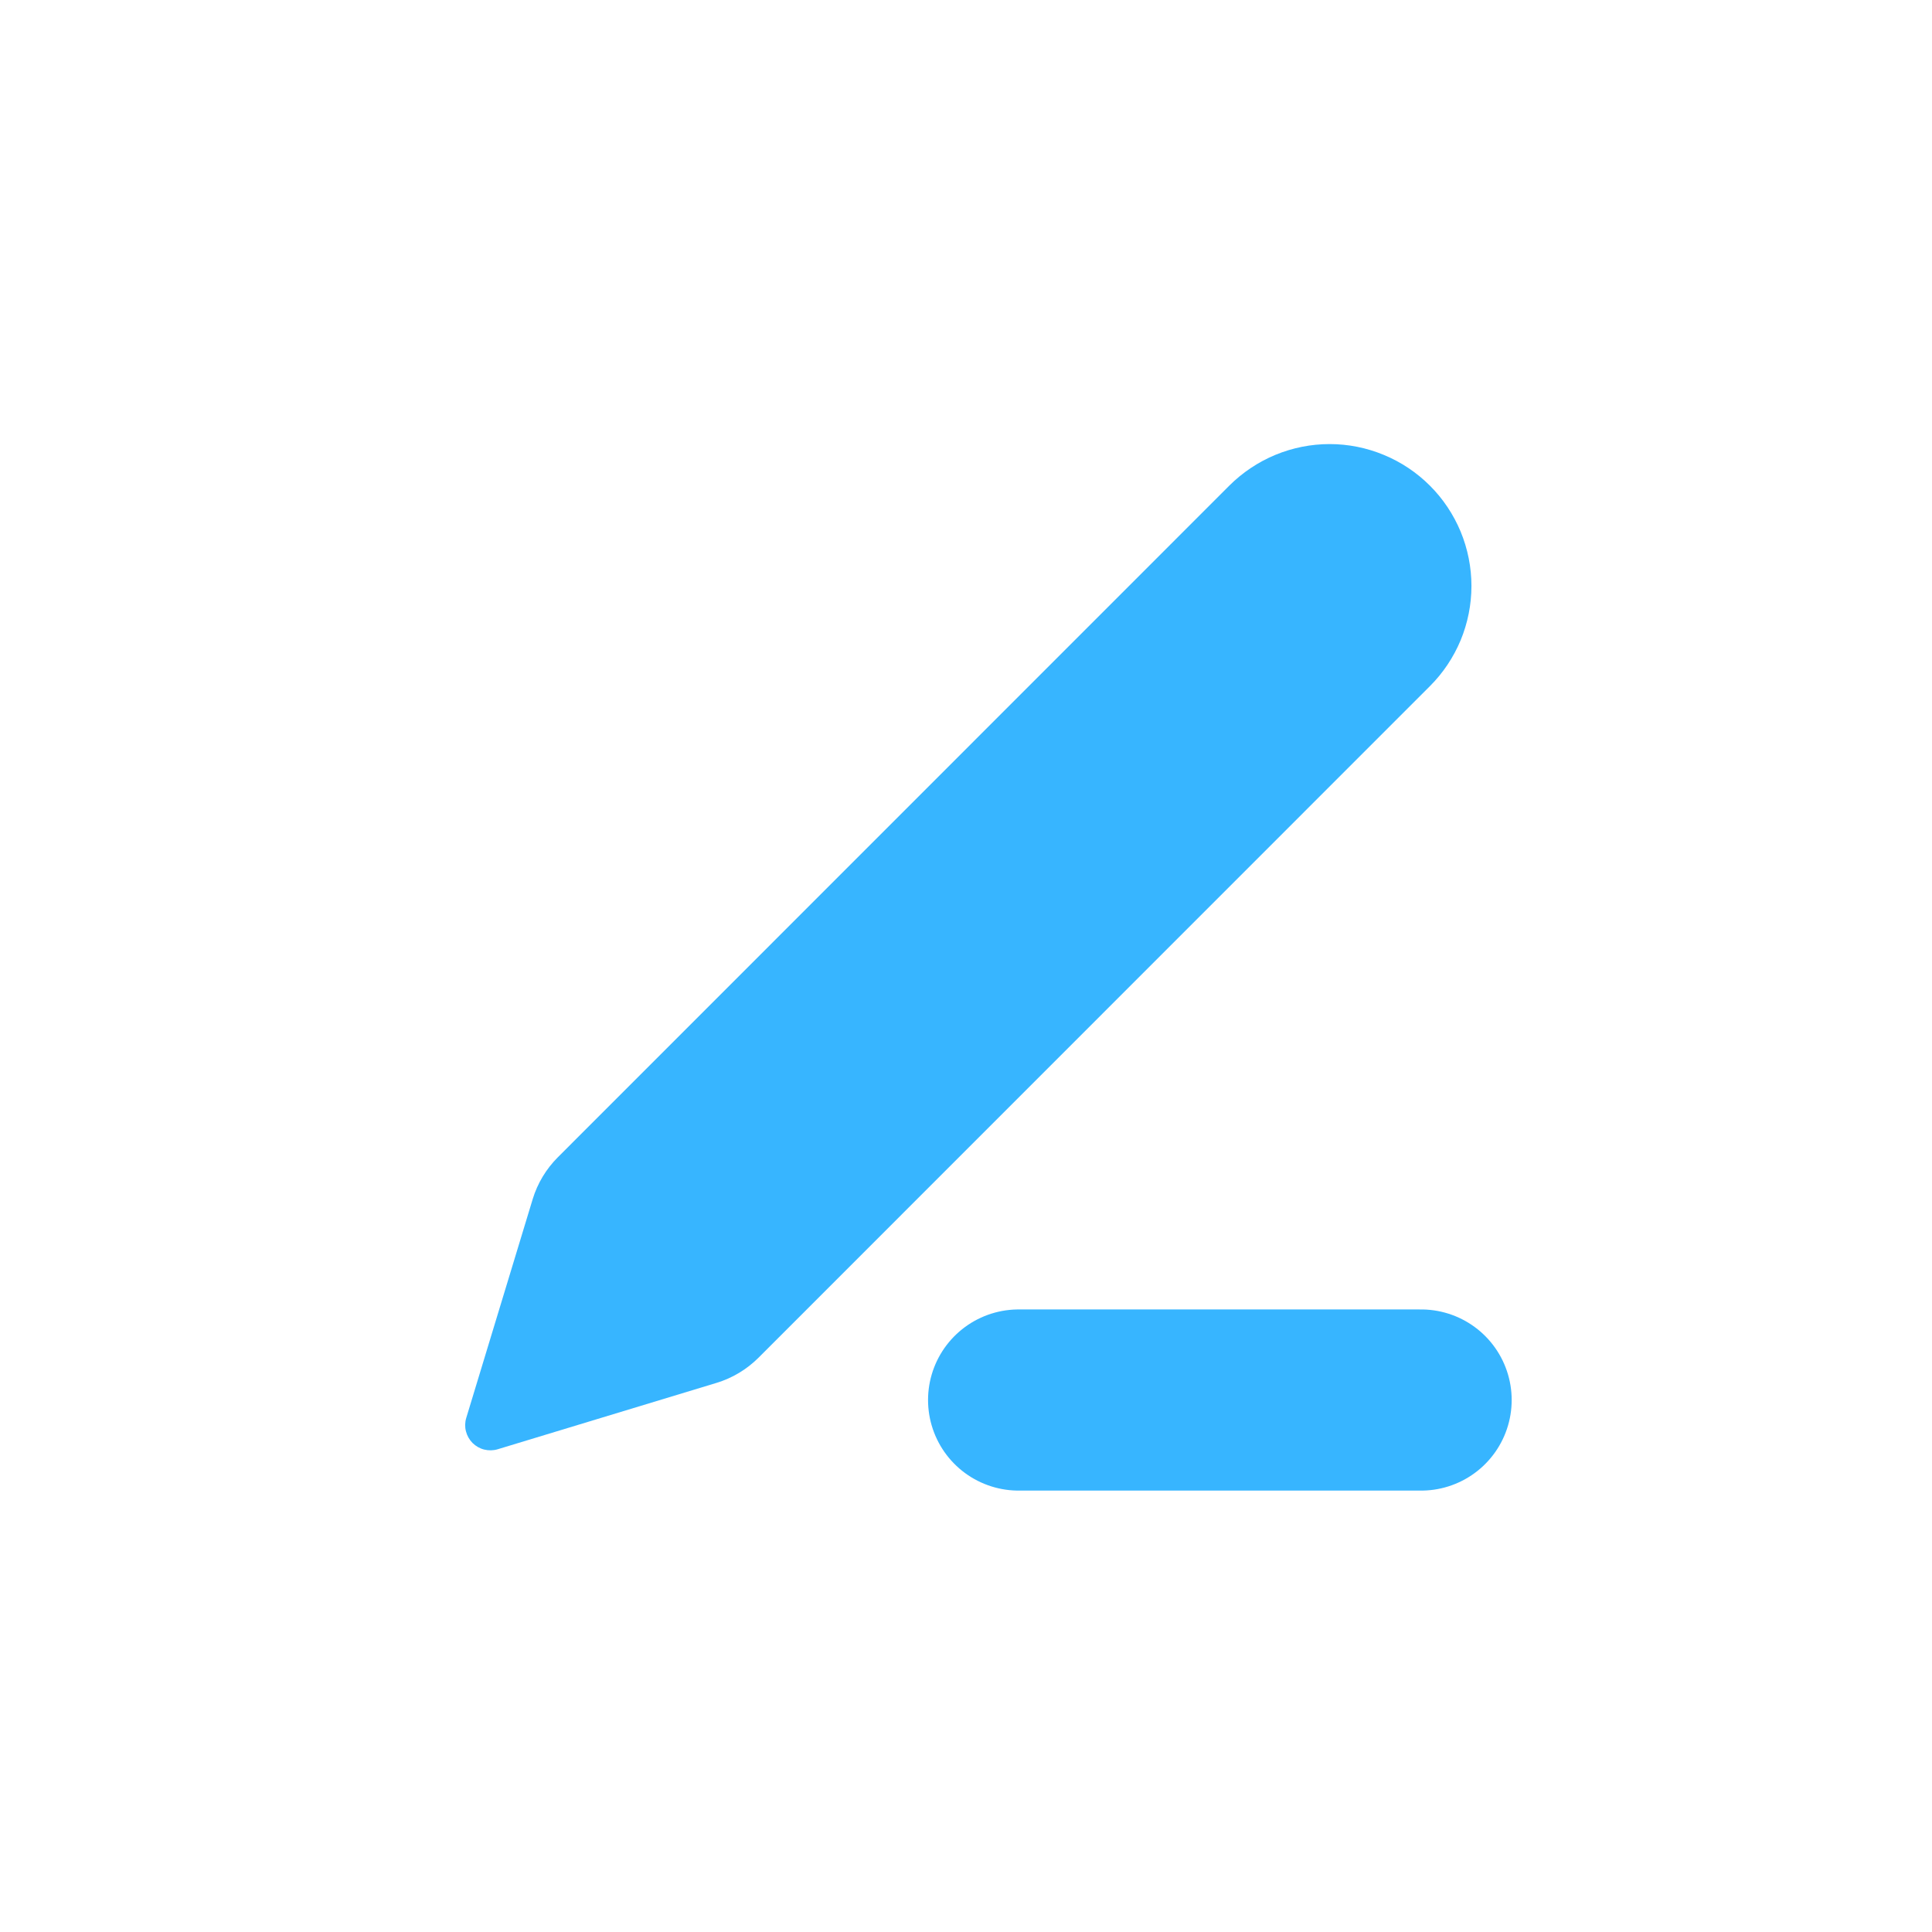
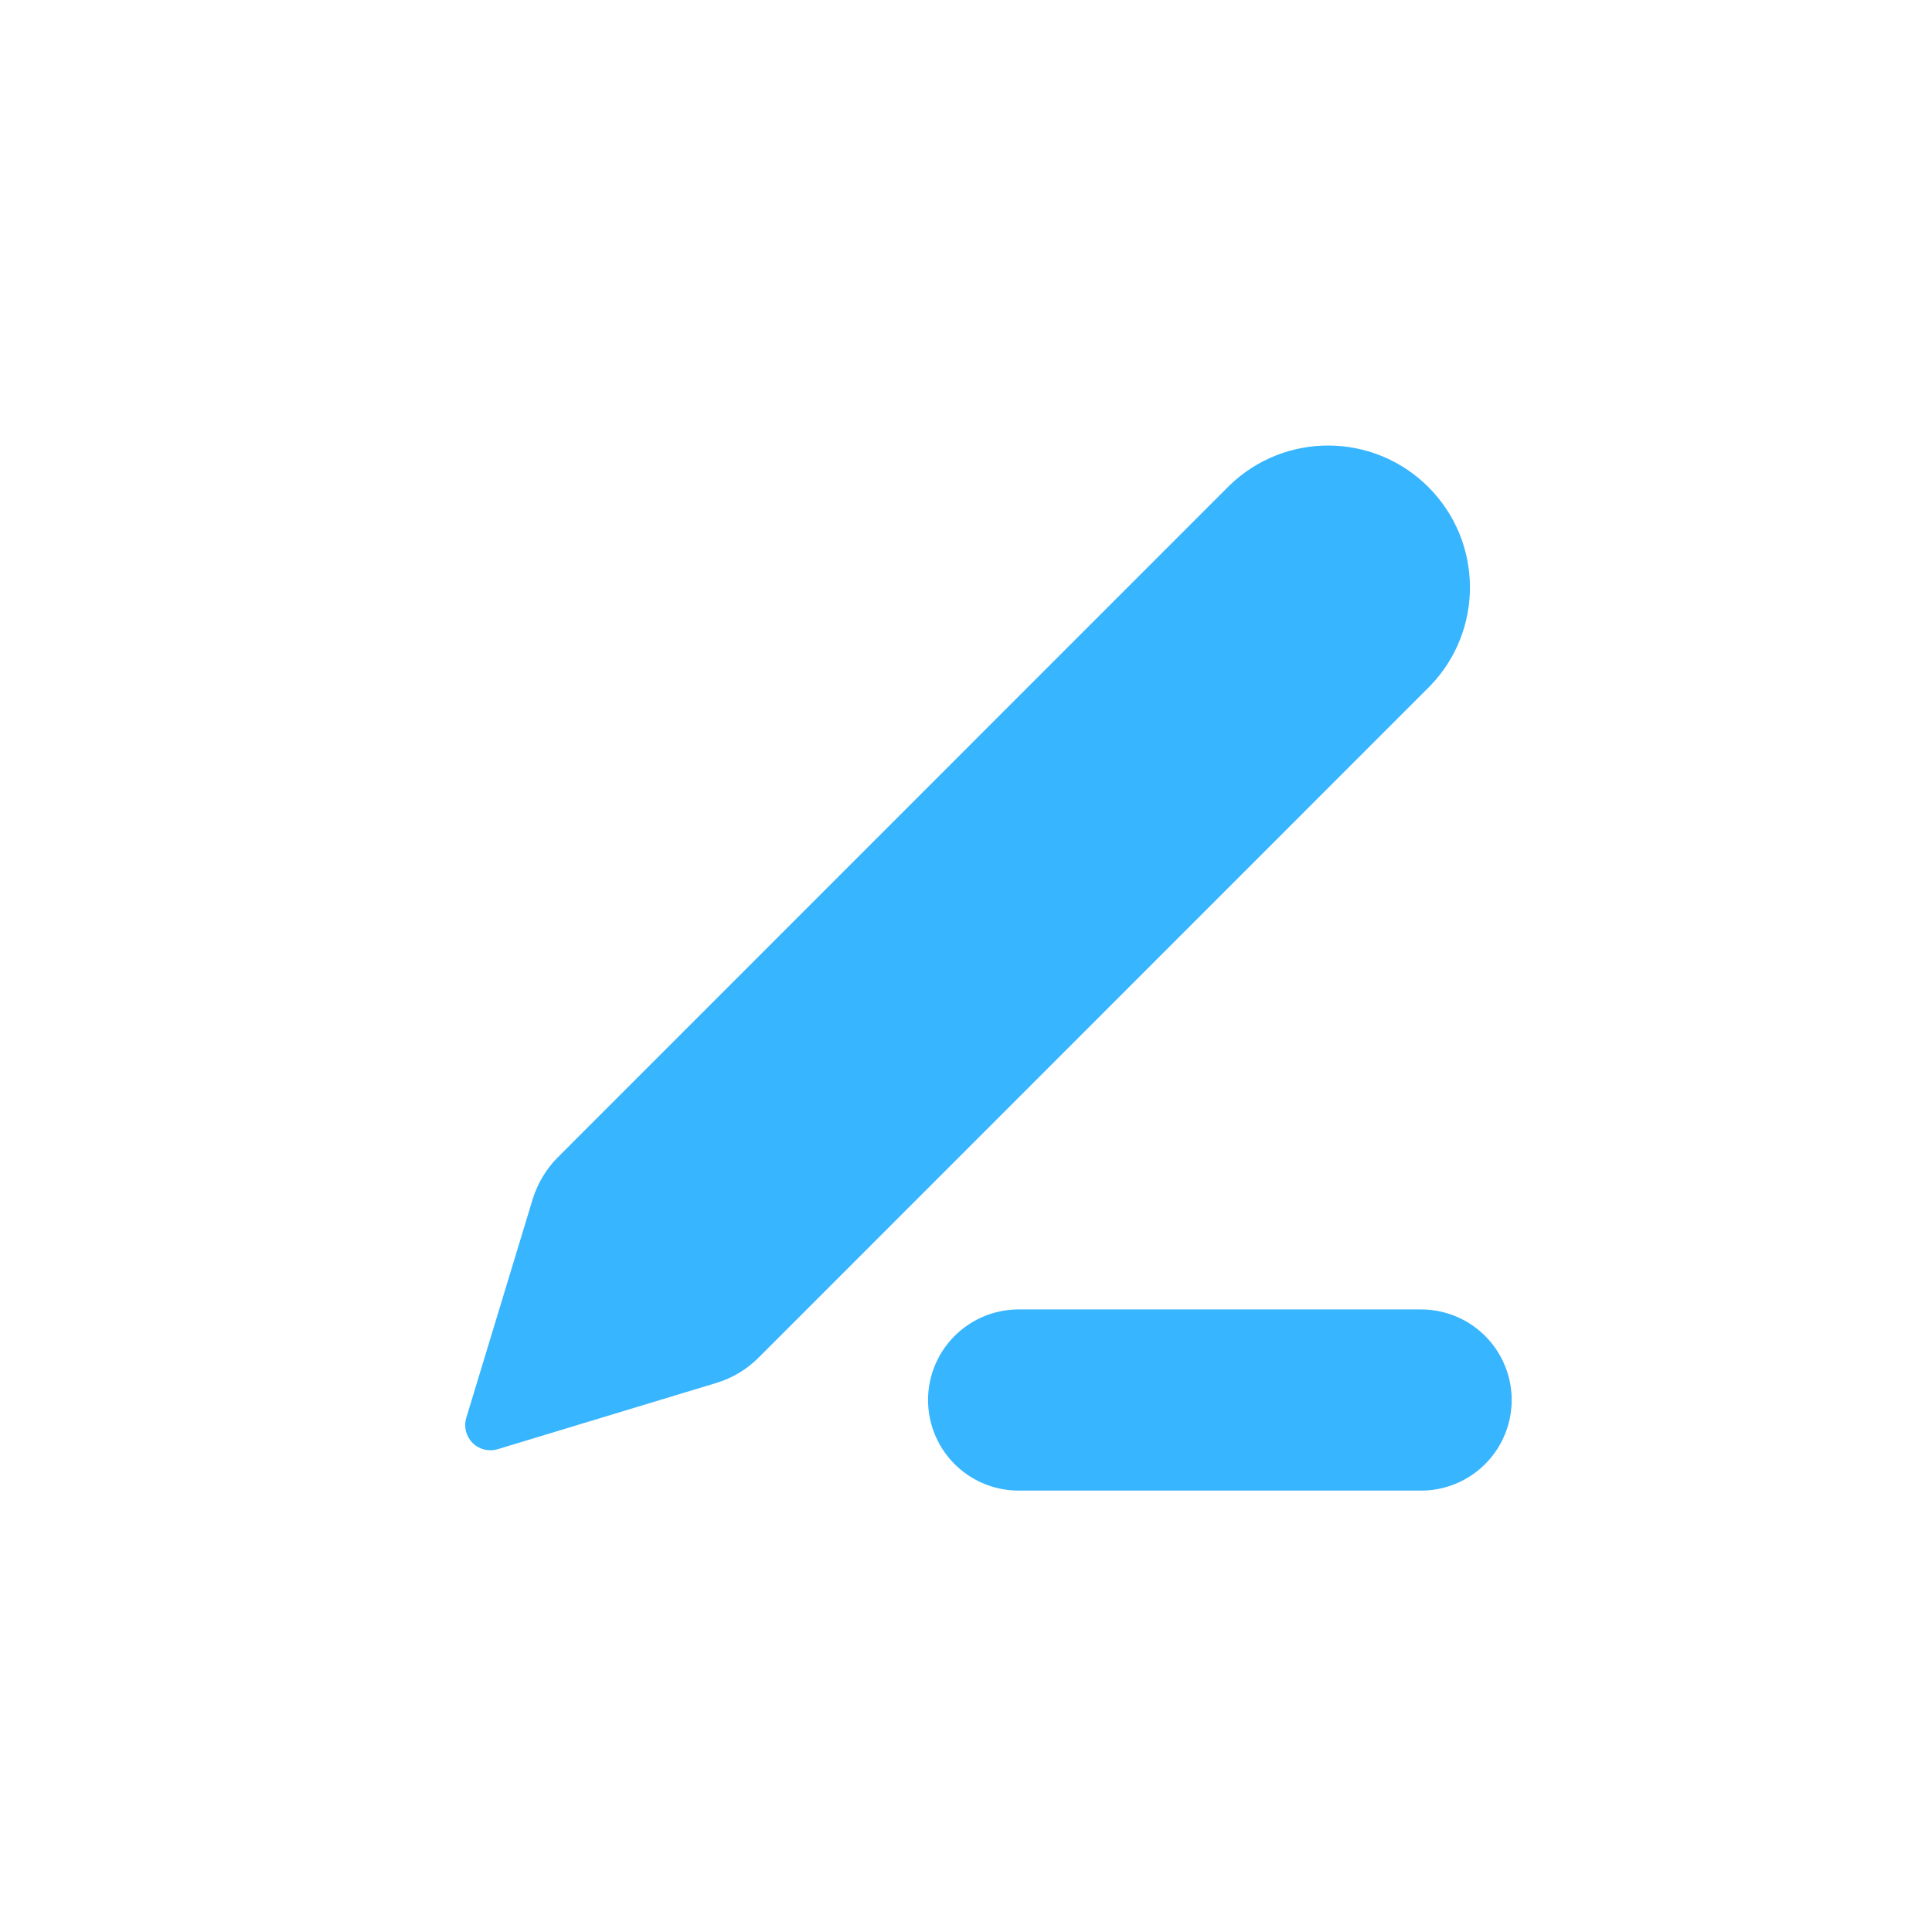
- <svg xmlns="http://www.w3.org/2000/svg" width="34" height="34" viewBox="0 0 34 34" fill="none">
-   <path d="M25.163 12.076C25.395 11.845 25.579 11.569 25.705 11.267C25.83 10.964 25.895 10.639 25.895 10.312C25.895 9.984 25.83 9.659 25.705 9.356C25.579 9.054 25.396 8.778 25.164 8.547C24.932 8.315 24.657 8.131 24.354 8.006C24.051 7.88 23.727 7.815 23.399 7.815C23.071 7.815 22.747 7.88 22.444 8.005C22.141 8.131 21.866 8.315 21.634 8.546L9.817 20.366C9.612 20.571 9.46 20.823 9.375 21.101L8.205 24.954C8.182 25.03 8.18 25.112 8.2 25.189C8.22 25.267 8.26 25.337 8.316 25.394C8.373 25.45 8.444 25.491 8.521 25.51C8.599 25.529 8.68 25.528 8.757 25.505L12.611 24.336C12.888 24.252 13.14 24.1 13.346 23.896L25.163 12.076Z" fill="#37B5FF" />
-   <path d="M17.926 24.638H21.467H25.009" stroke="#37B5FF" stroke-width="3.188" stroke-linecap="round" stroke-linejoin="round" />
+ <svg xmlns="http://www.w3.org/2000/svg" width="34" height="34" fill="none" viewBox="0 0 34 34">
+   <path fill="#37b5ff" d="M25.163 12.076a2.496 2.496 0 0 0-3.529-3.53L9.817 20.366a1.8 1.8 0 0 0-.442.735l-1.17 3.853a.443.443 0 0 0 .552.55l3.854-1.168c.277-.084.53-.236.735-.44z" />
+   <path stroke="#37b5ff" stroke-linecap="round" stroke-linejoin="round" stroke-width="3.188" d="M17.926 24.638h7.083" />
</svg>
